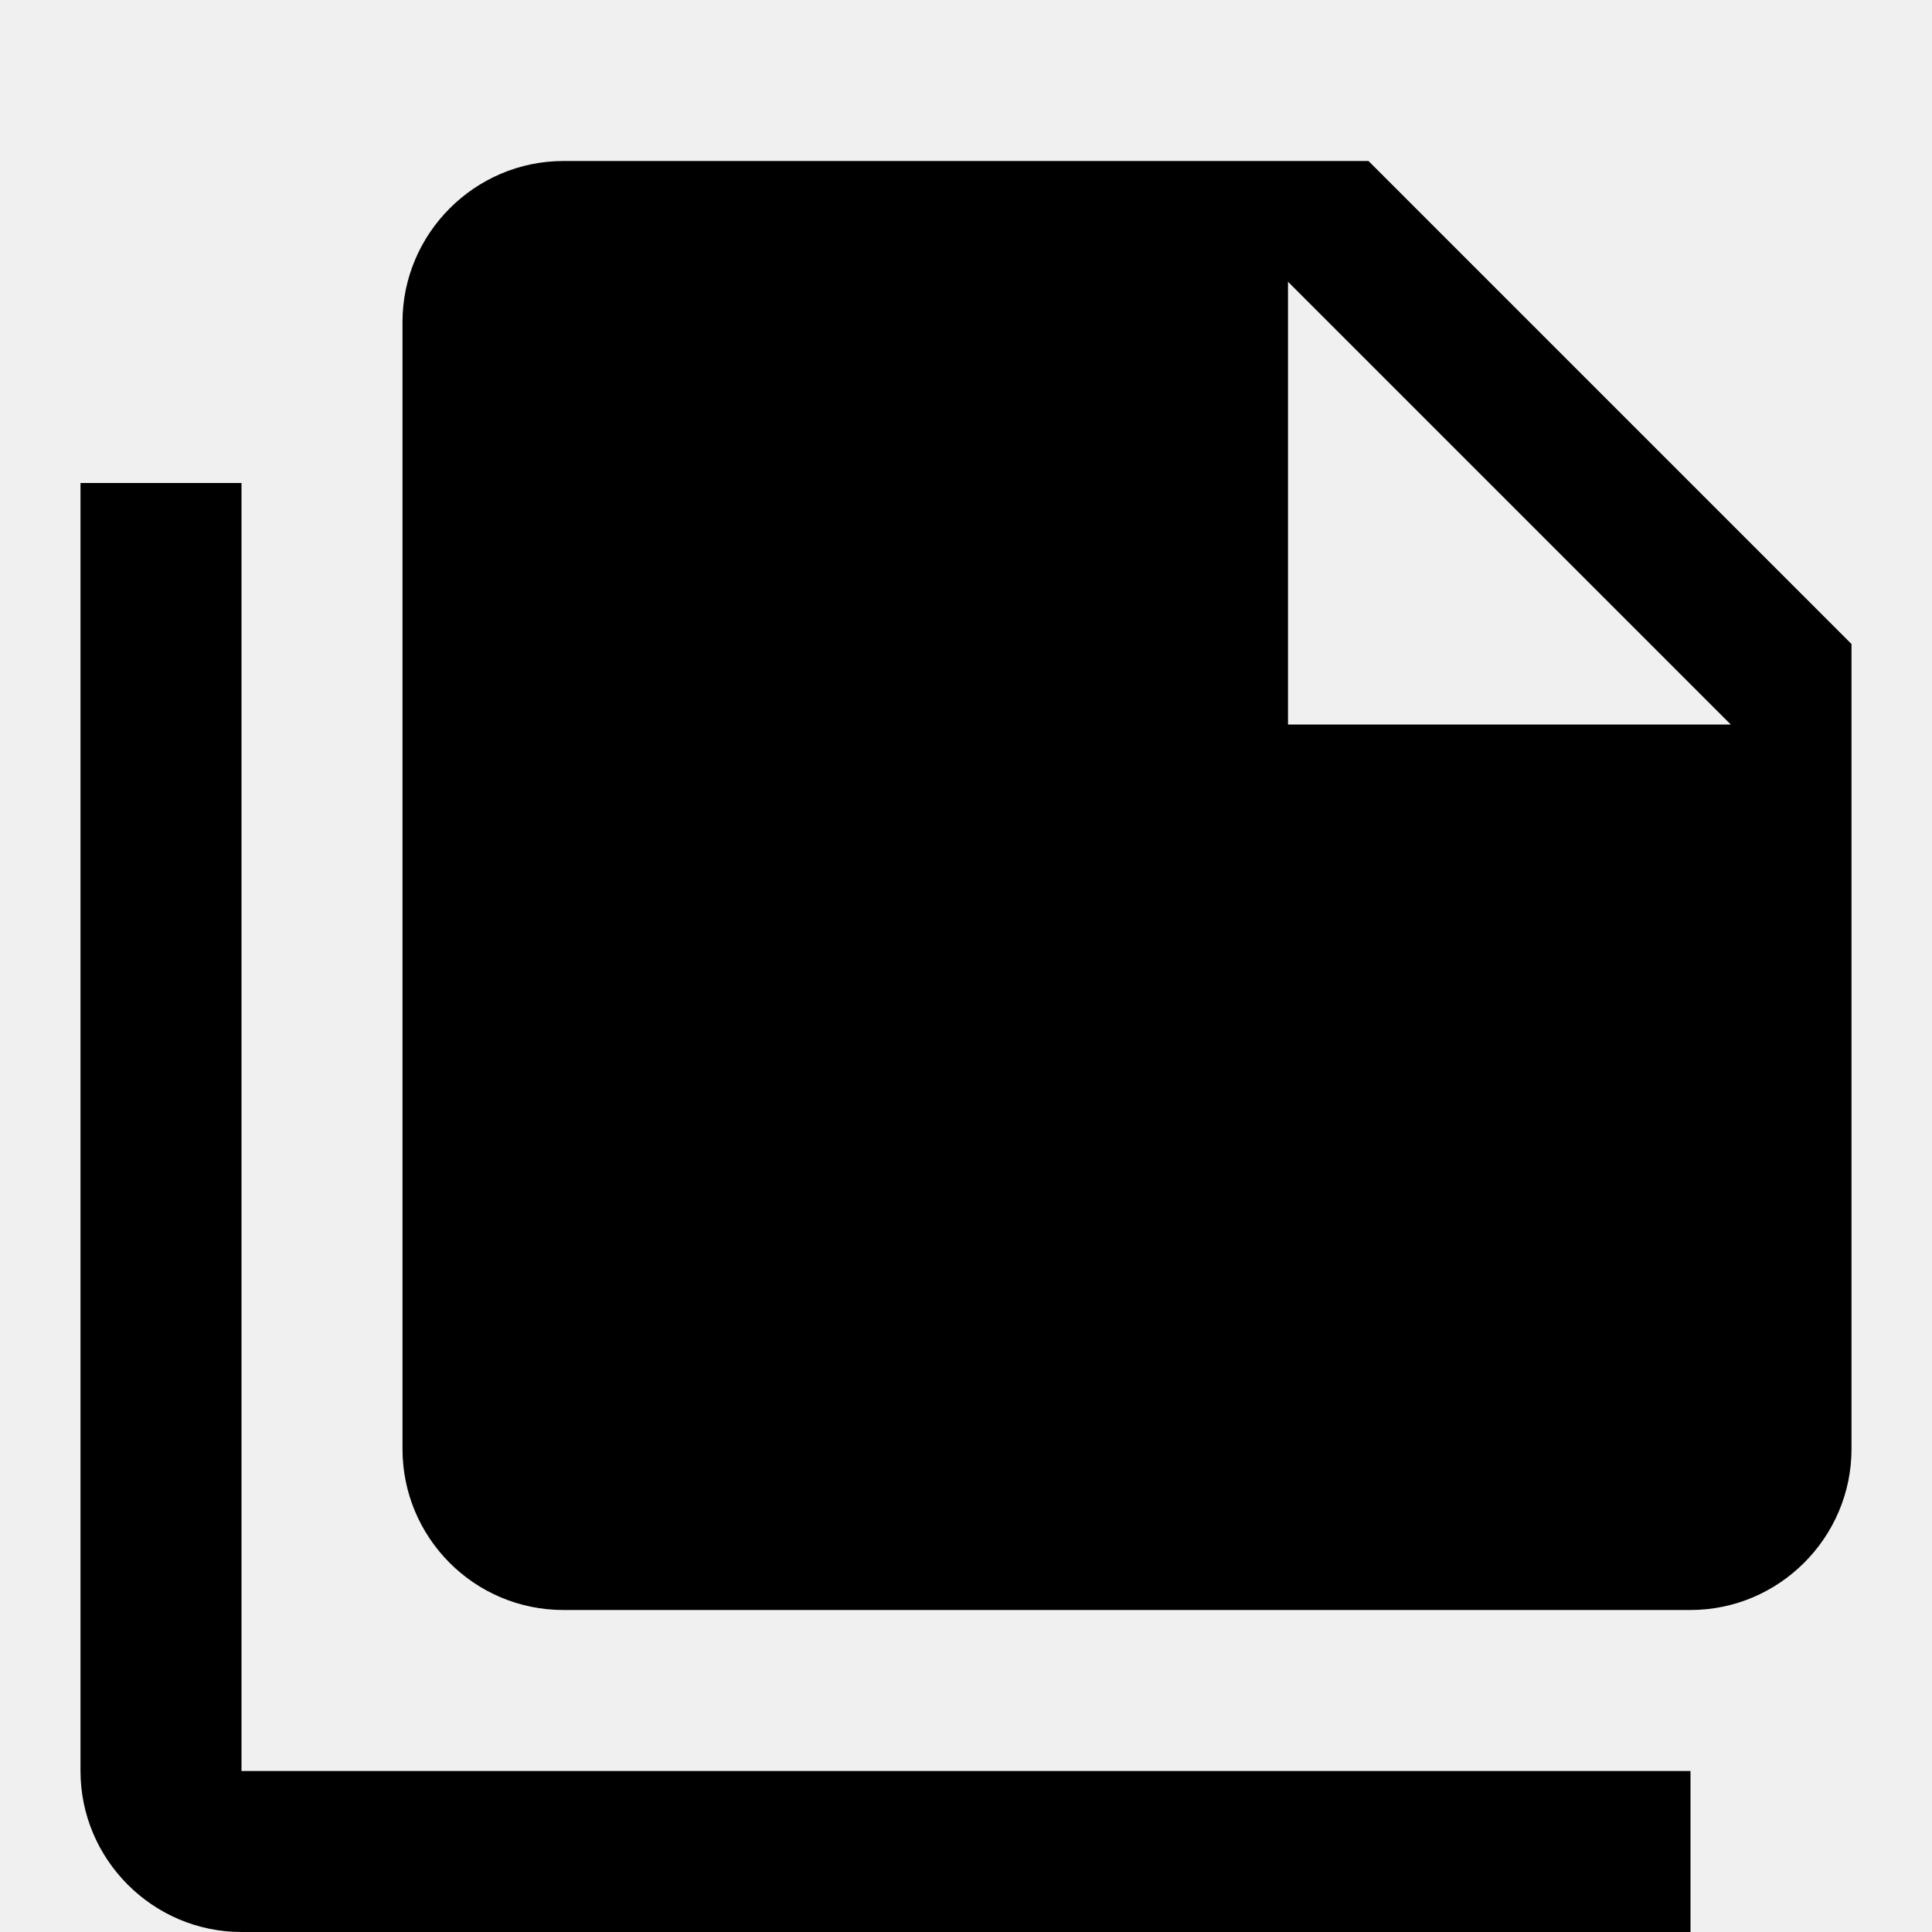
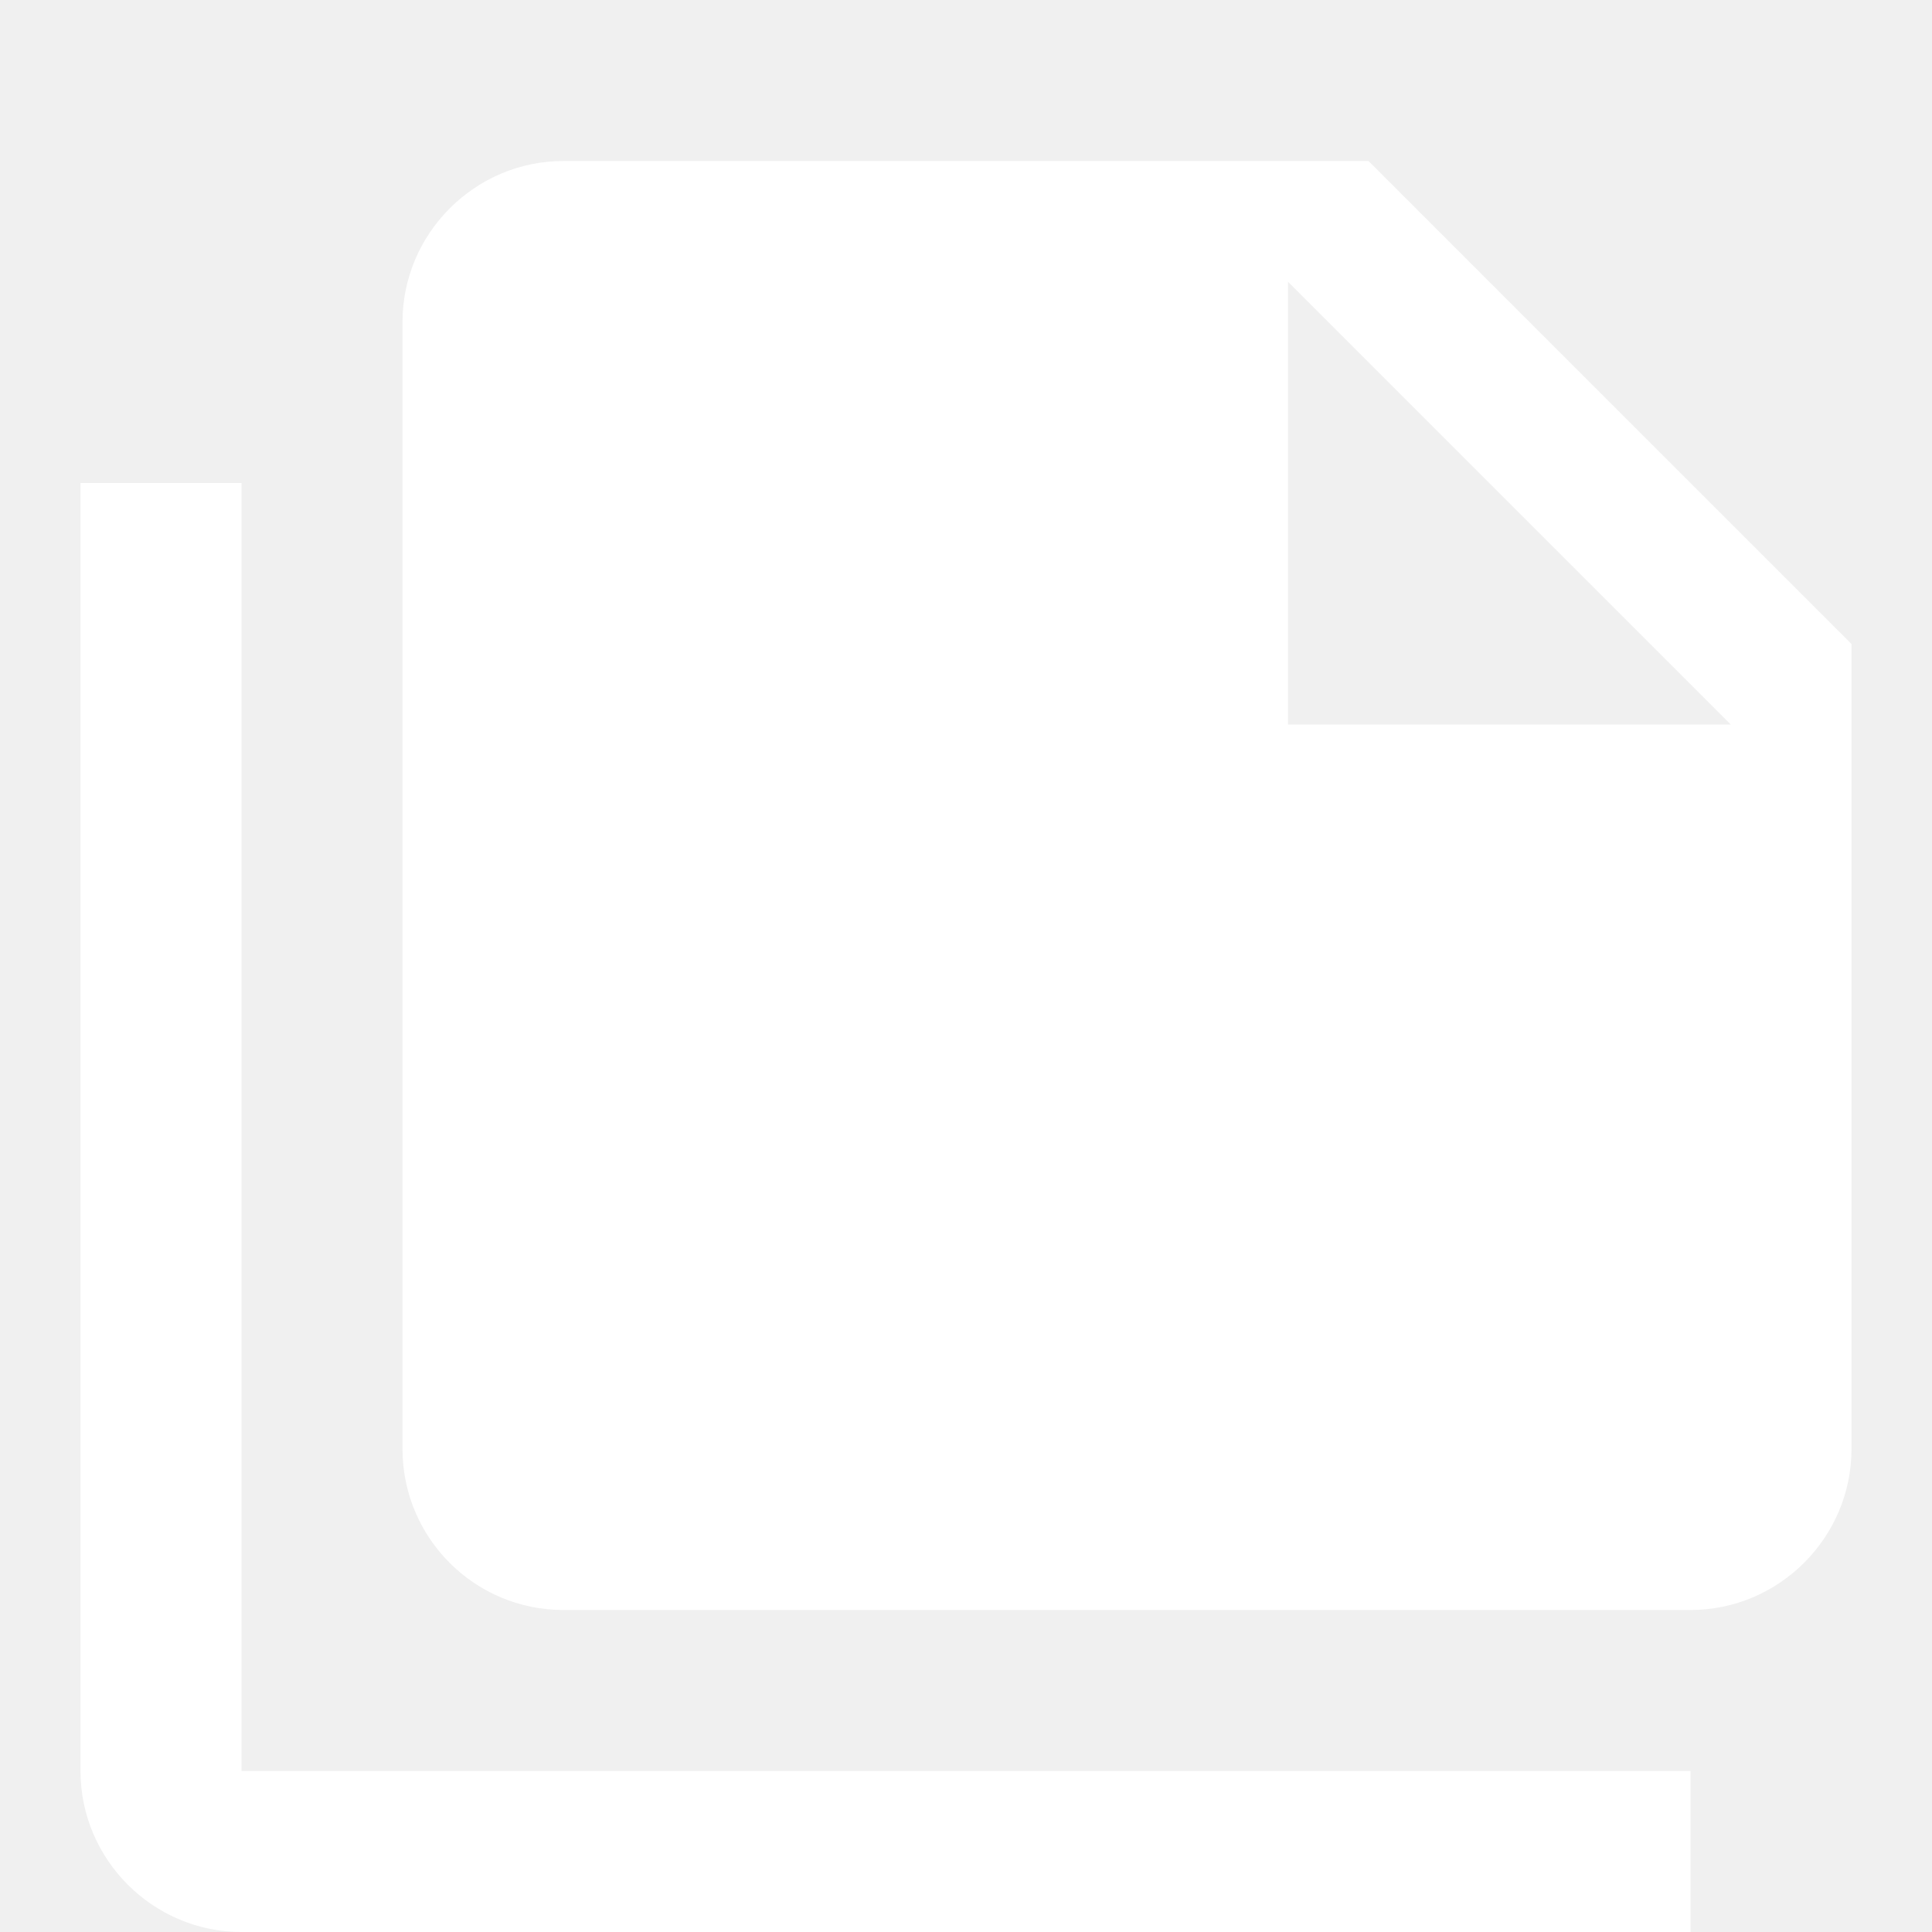
<svg xmlns="http://www.w3.org/2000/svg" viewBox="0 0 24 24">
-   <path d="M16,9H21.5L16,3.5V9M7,2H17L23,8V18C23,19.1 22.1,20 21,20H7C5.89,20 5,19.1 5,18V4C5,2.9 5.9,2 7,2M3,6V22H21V24H3C1.9,24 1,23.1 1,22V6H3Z" />
+   <path fill="#ffffff" d="M16,9H21.5L16,3.5V9M7,2H17L23,8V18C23,19.1 22.1,20 21,20H7C5.89,20 5,19.1 5,18V4C5,2.9 5.9,2 7,2M3,6V22H21V24H3C1.9,24 1,23.1 1,22V6H3Z" />
</svg>
